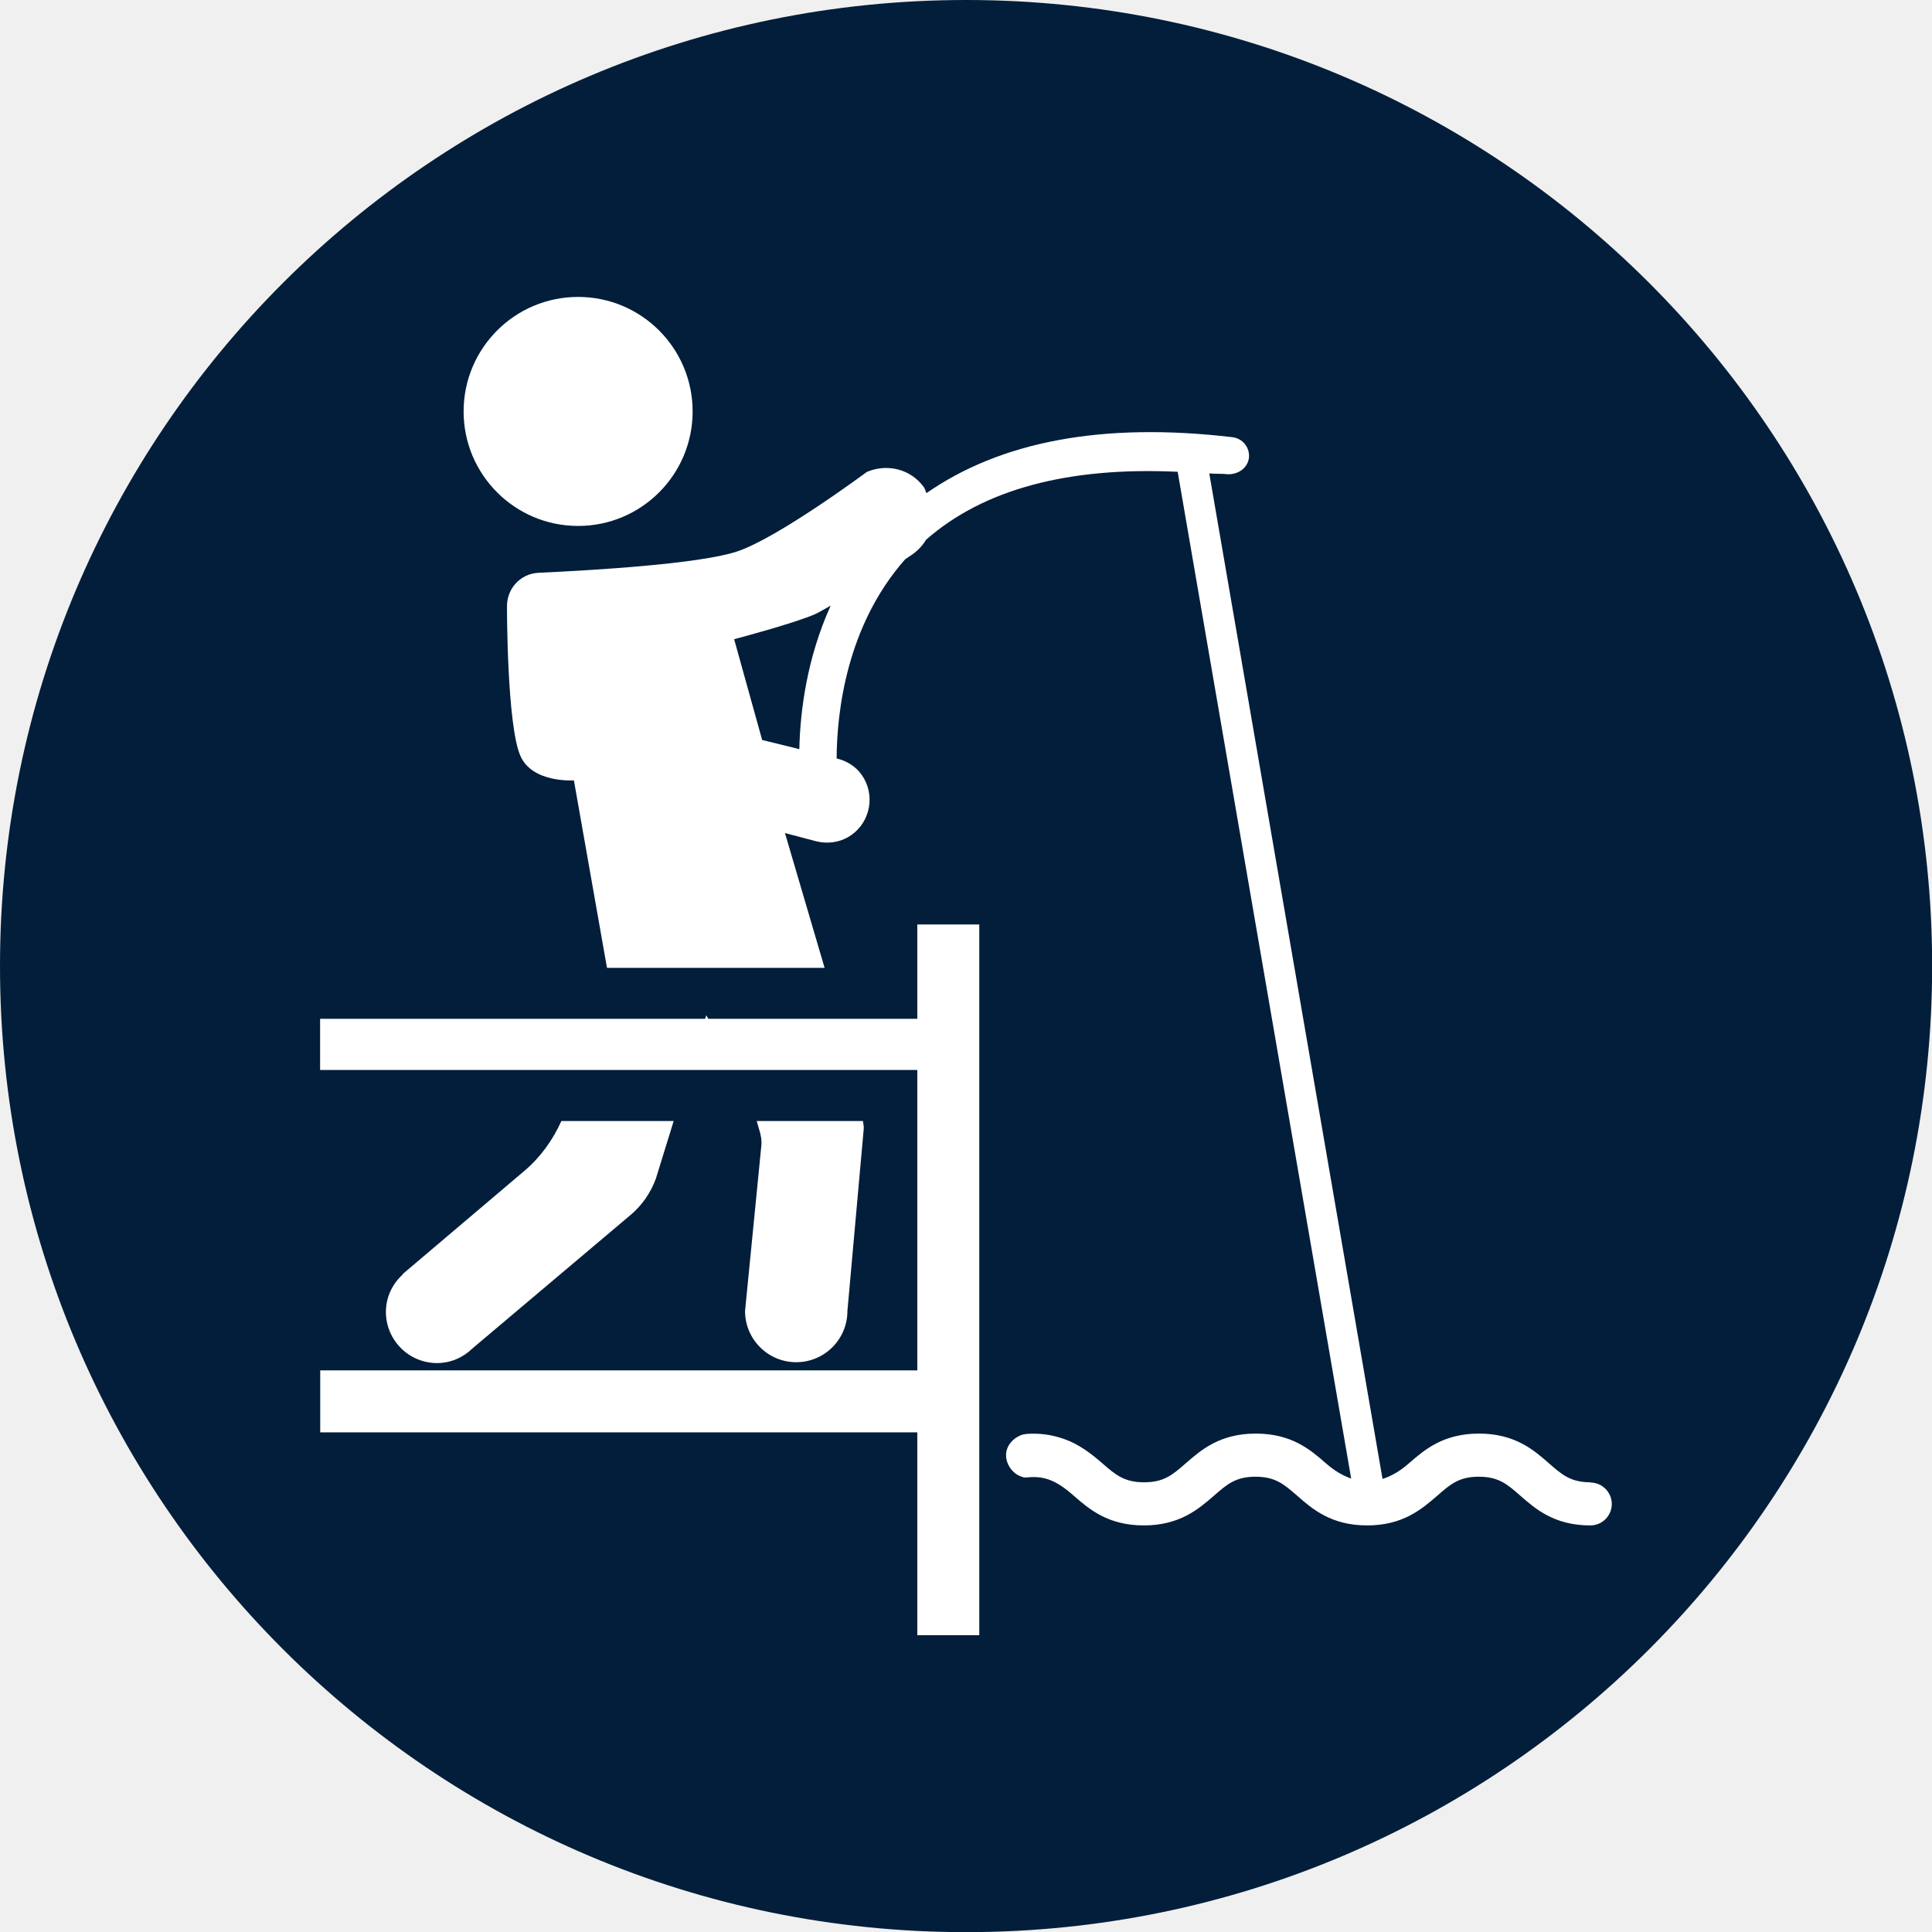
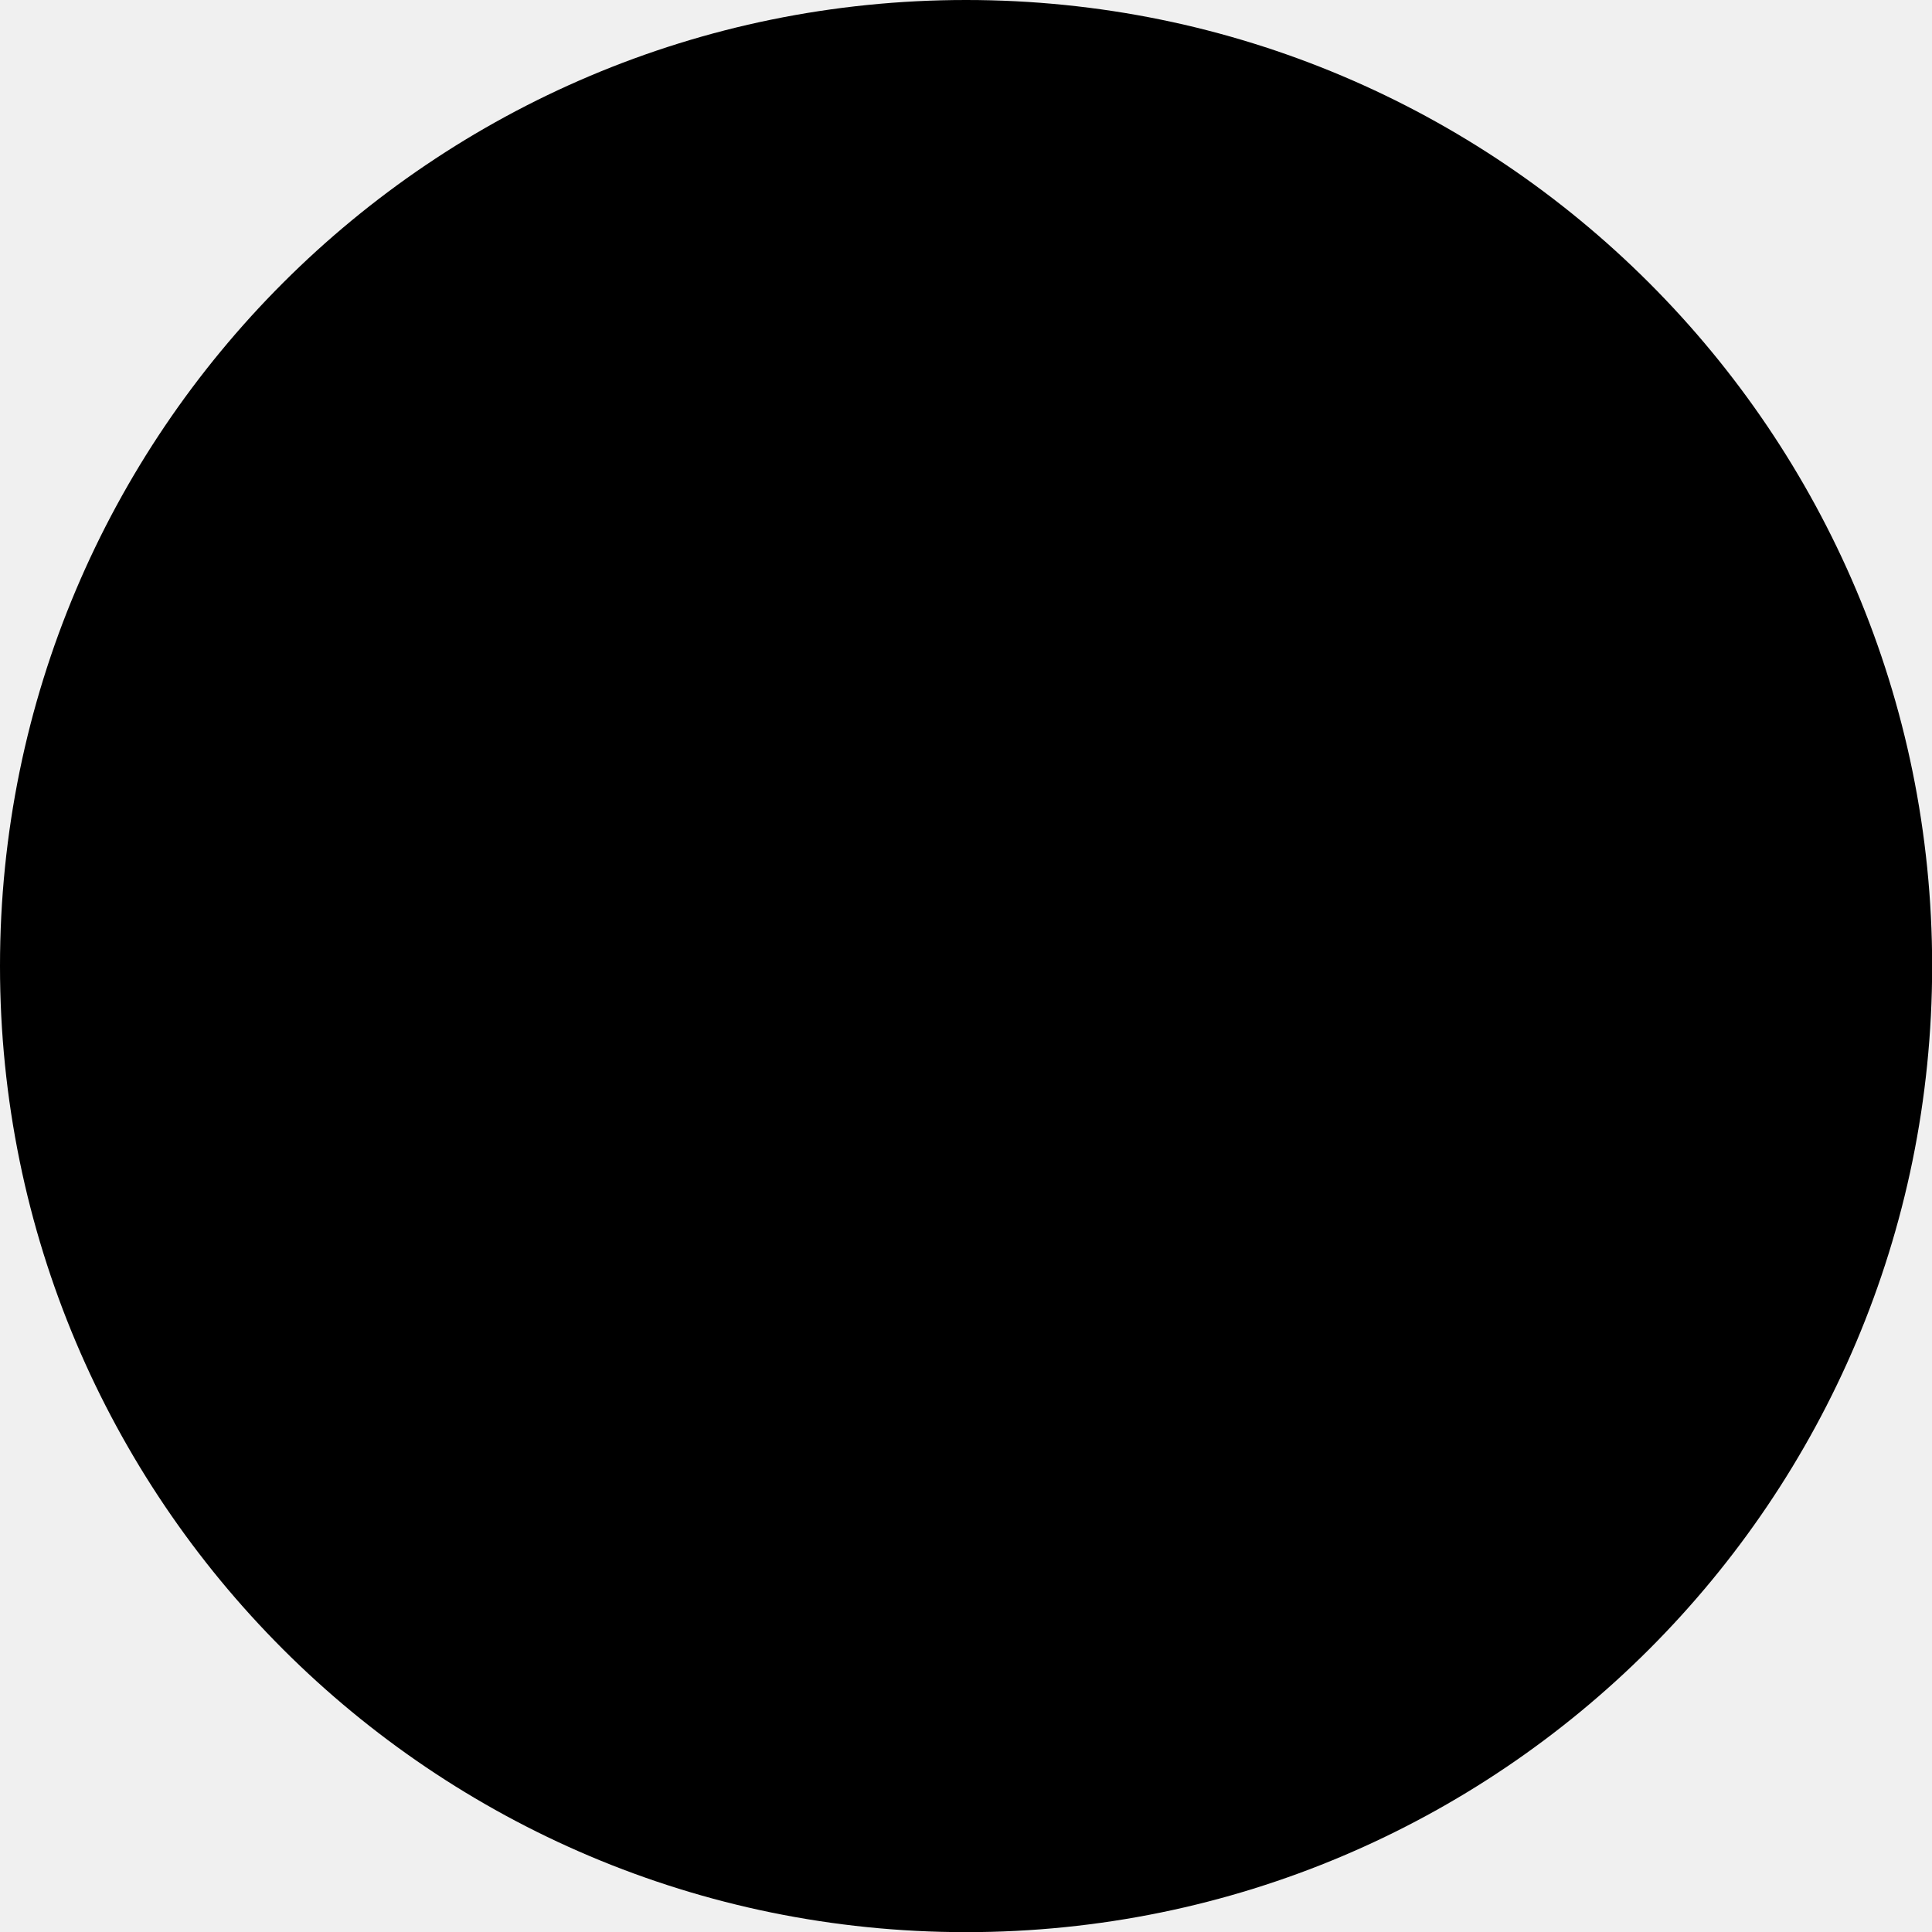
<svg xmlns="http://www.w3.org/2000/svg">
-   <defs>
-     <style>.cls-1{fill:#031E3A;}.cls-2{fill:#fff;}</style>
-   </defs>
  <g id="Cirkel">
-     <rect class="cls-1" width="15.591" height="15.591" rx="7.795" ry="7.795" />
+     <rect width="15.591" height="15.591" rx="7.795" ry="7.795" />
  </g>
  <g id="ICONS">
    <g>
      <circle class="cls-2" cx="4.665" cy="3.32" r=".924" />
      <path class="cls-2" d="m6.425,10.992c.228,0,.413-.185.413-.413l.132-1.474c.002-.02-.006-.039-.006-.059h-.858c.017.064.044.126.038.193l-.132,1.34c0,.228.185.413.413.413Z" />
      <path class="cls-2" d="m3.526,10.999c.111,0,.211-.045.285-.117l0.0 0.0.003-.002c.001-.001.003-.002.004-.004l1.269-1.071c.093-.078.163-.179.205-.293l.144-.466h-.906c-.069.152-.167.29-.295.399l-.986.836.002.002c-.083.075-.137.182-.137.303,0,.228.185.413.413.413Z" />
      <path class="cls-2" d="m12.834,11.961c-.16,0-.23-.061-.336-.154-.122-.107-.274-.239-.564-.239-.29,0-.442.133-.564.239-.072.063-.137.102-.214.127l-1.398-8.114c.053.005.099.001.153.007.082,0,.156-.05.167-.132.009-.082-.05-.157-.132-.167-1.059-.125-1.875.038-2.47.451-.008-.015-.01-.032-.02-.046-.106-.15-.299-.194-.461-.125,0,0-.72.535-1.05.643-.312.101-1.165.151-1.6.171-.147.007-.258.13-.254.277,0,0-.001.95.108,1.2.097.222.432.198.432.198l.267,1.513h1.756l-.32-1.088.25.066c.012.003.048.009.048.009.081.009.166-.008.238-.059.157-.111.194-.329.083-.486-.05-.071-.124-.113-.202-.132.002-.383.083-1.075.553-1.607.026-.017.06-.04.062-.042.044-.032.08-.071.106-.115.465-.409,1.149-.59,2.031-.549l1.4,8.124c-.073-.026-.136-.064-.205-.124-.122-.107-.274-.239-.565-.239-.29,0-.442.133-.564.239-.106.093-.176.154-.337.154-.161,0-.231-.061-.338-.154-.092-.08-.188-.153-.304-.194-.078-.028-.161-.044-.244-.044-.037-0-.081-.001-.115.015-.029.013-.055.031-.075.056-.024.029-.038.065-.038.103,0,.064.039.127.094.159.014.008.029.014.044.018.018.005.033.001.051 0.0.04-.003.08-.001.119.008.091.021.17.081.239.142.123.107.275.239.565.239.29,0,.442-.133.565-.239.106-.093.176-.154.336-.154.16,0,.23.061.337.154.122.107.274.239.564.239.29,0,.442-.133.565-.239.106-.093.176-.154.336-.154.16,0,.23.061.336.154.122.107.274.239.564.239.096,0,.173-.078.173-.173s-.078-.173-.173-.173Zm-6.384-5.916l-.3-.074-.226-.813s.493-.13.657-.204c.03-.014.079-.043.122-.067-.194.429-.246.855-.253,1.156Z" />
      <polygon class="cls-2" points="7.402 7.809 7.402 8.221 6.775 8.221 5.715 8.221 5.699 8.192 5.69 8.221 4.806 8.221 2.583 8.221 2.583 8.634 4.673 8.634 5.563 8.634 5.93 8.634 6.897 8.634 7.402 8.634 7.402 9.047 7.402 11.058 2.584 11.058 2.584 11.558 7.402 11.558 7.402 13.195 7.902 13.195 7.902 11.308 7.902 11.058 7.902 7.46 7.402 7.46 7.402 7.809" />
    </g>
  </g>
</svg>
